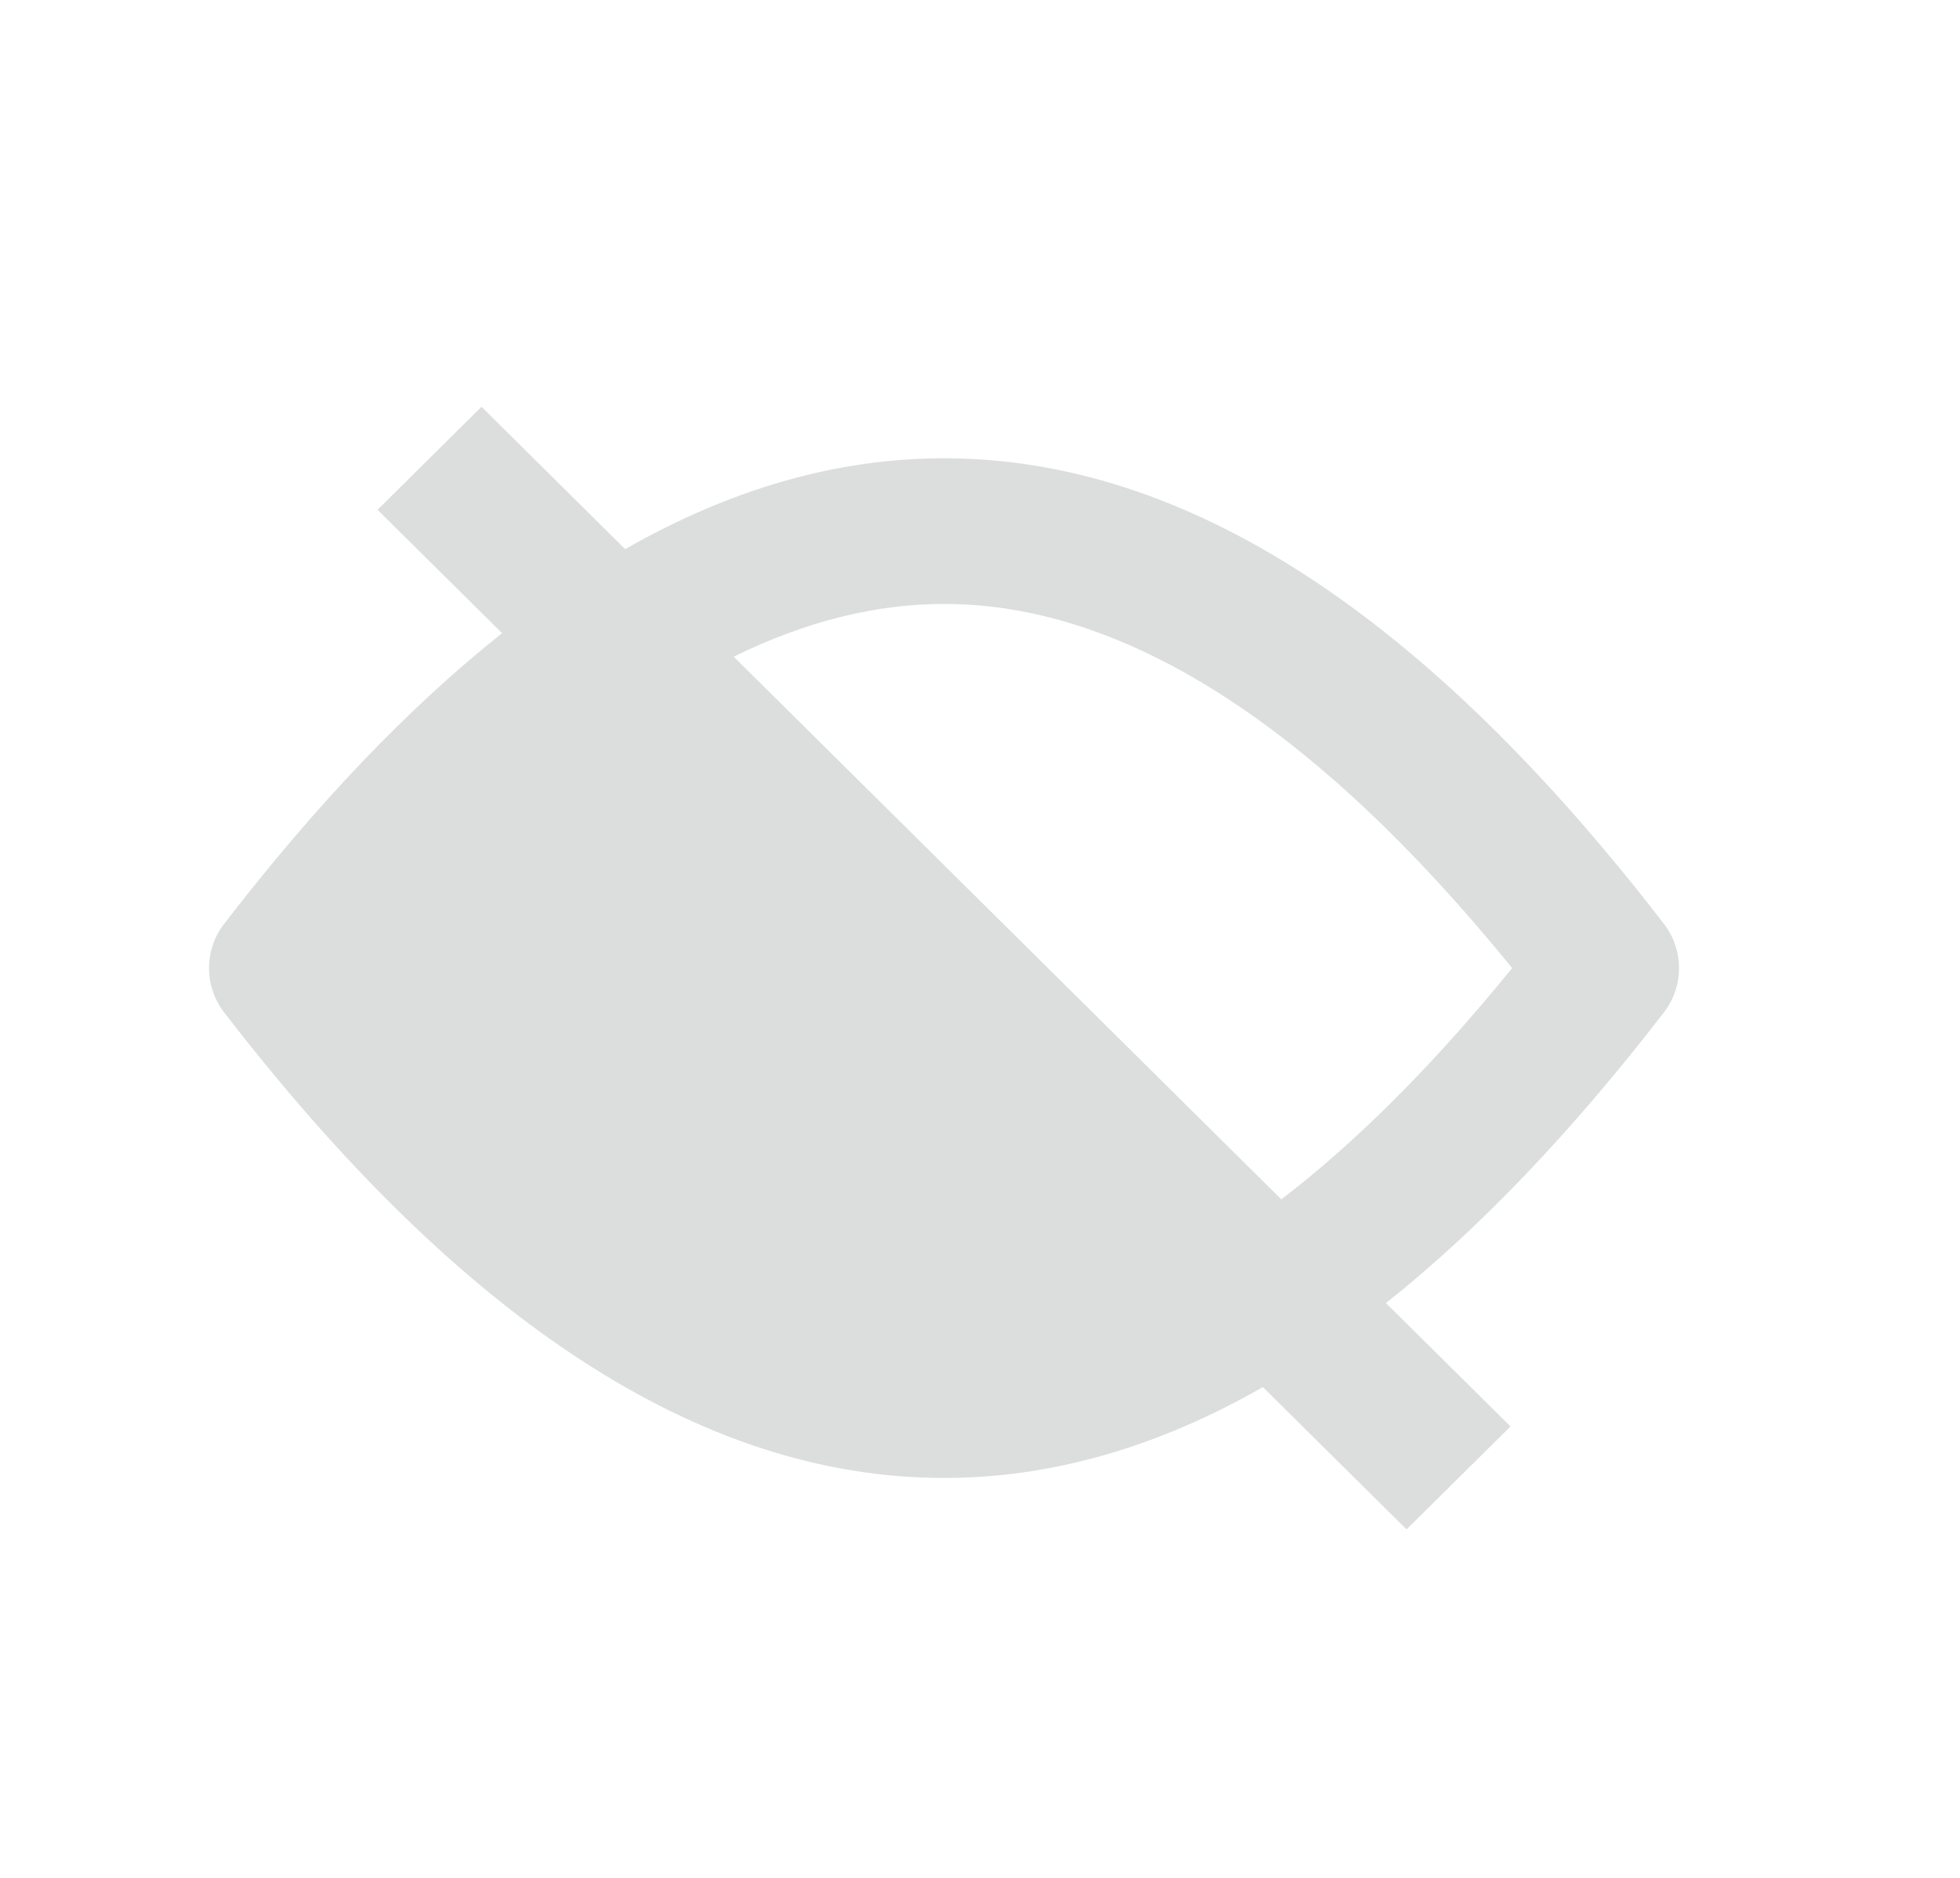
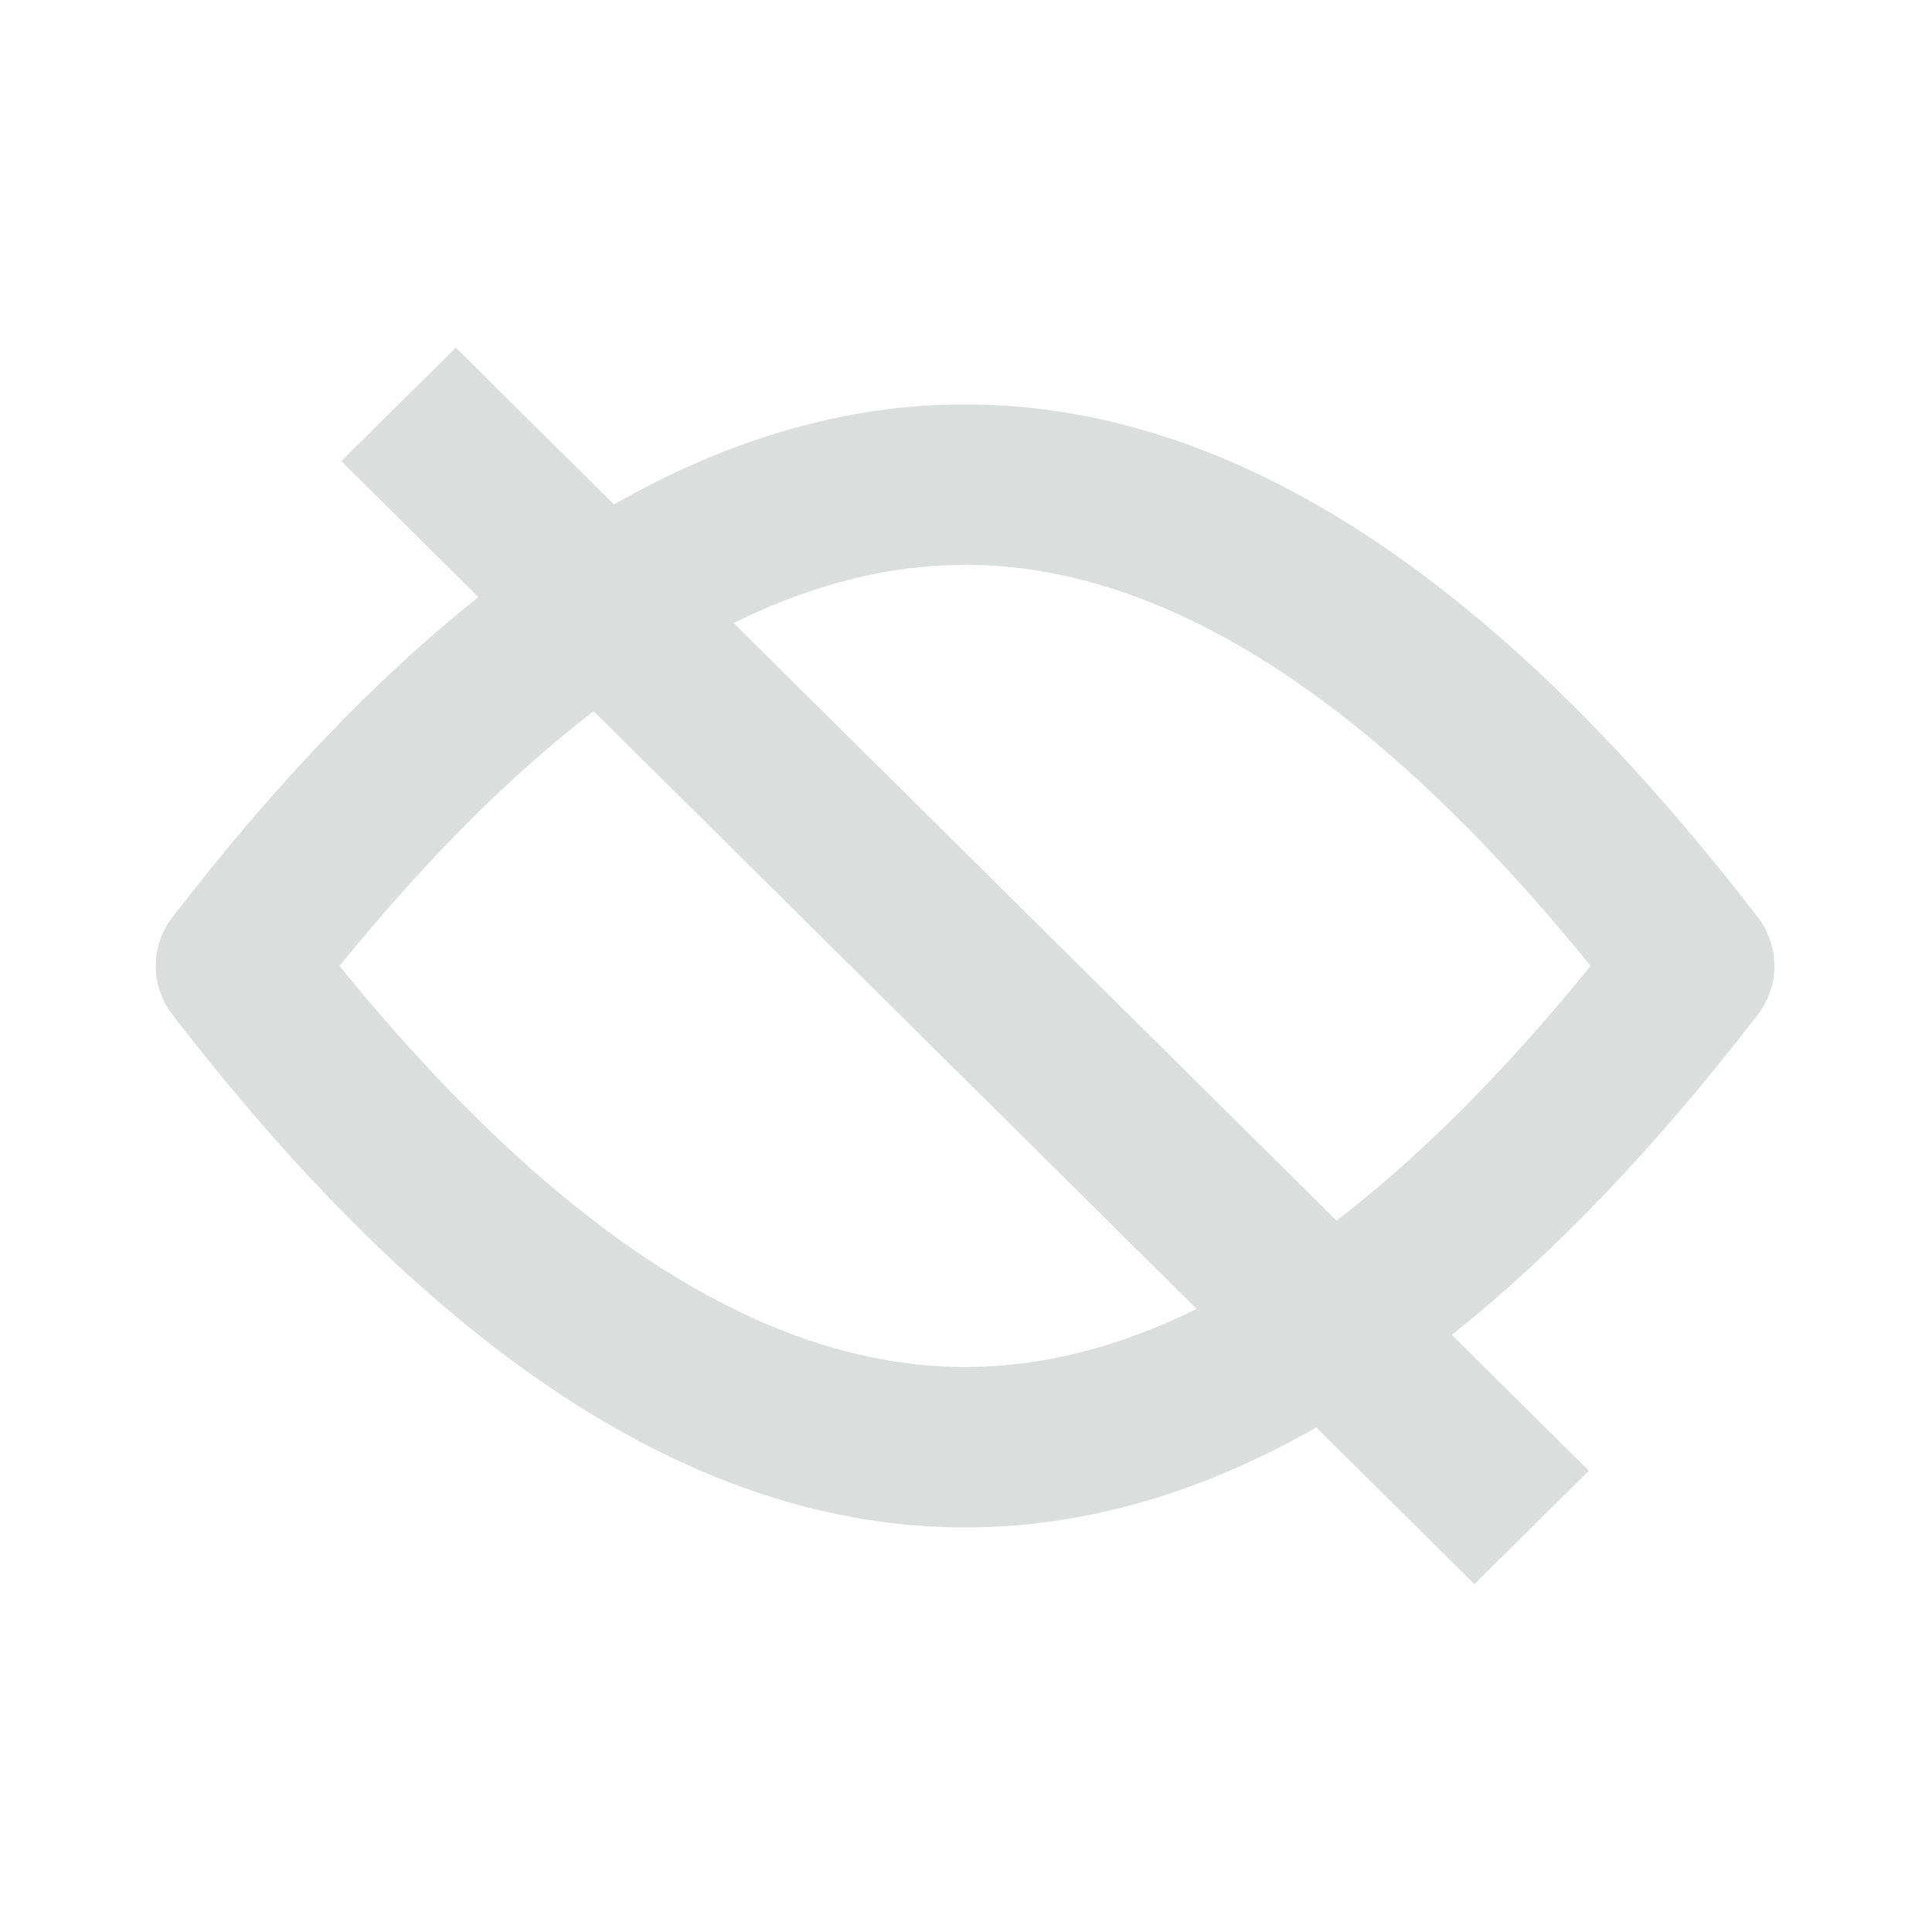
- <svg xmlns="http://www.w3.org/2000/svg" width="24" height="23" viewBox="0 0 24 23" fill="none">
-   <path fillRule="evenodd" clipRule="evenodd" d="M7.655 6.726L5.896 4.982L4.623 6.244L6.148 7.755C5.008 8.66 3.874 9.849 2.744 11.316C2.498 11.636 2.498 12.079 2.744 12.399C5.647 16.166 8.576 18.102 11.56 18.102C12.871 18.102 14.171 17.728 15.464 16.989L17.223 18.732L18.496 17.471L16.971 15.96C18.111 15.054 19.245 13.865 20.375 12.399C20.621 12.079 20.621 11.636 20.375 11.316C17.472 7.549 14.543 5.613 11.56 5.613C10.248 5.613 8.948 5.987 7.655 6.726ZM7.429 9.025C6.505 9.733 5.563 10.676 4.603 11.857C7.042 14.86 9.369 16.318 11.56 16.318C12.399 16.318 13.257 16.104 14.135 15.671L7.429 9.025ZM15.69 14.69L8.984 8.043C9.862 7.611 10.721 7.397 11.56 7.397C13.75 7.397 16.077 8.855 18.516 11.857C17.556 13.039 16.614 13.981 15.69 14.69Z" fill="#DCDDDD" />
+ <svg xmlns="http://www.w3.org/2000/svg" width="25" height="25" viewBox="0 0 25 25" fill="none">
+   <path fill-rule="evenodd" clip-rule="evenodd" d="M7.945 6.528L5.898 4.499L4.417 5.967L6.191 7.726C4.865 8.779 3.545 10.163 2.231 11.869C1.944 12.241 1.944 12.757 2.231 13.129C5.608 17.513 9.017 19.765 12.488 19.765C14.014 19.765 15.528 19.33 17.032 18.471L19.079 20.499L20.56 19.031L18.786 17.273C20.112 16.219 21.431 14.836 22.746 13.129C23.033 12.757 23.033 12.241 22.746 11.869C19.369 7.486 15.96 5.233 12.488 5.233C10.963 5.233 9.449 5.668 7.945 6.528ZM7.682 9.203C6.607 10.028 5.511 11.124 4.393 12.499C7.232 15.993 9.939 17.689 12.488 17.689C13.464 17.689 14.464 17.441 15.485 16.937L7.682 9.203ZM17.295 15.795L9.492 8.061C10.513 7.558 11.512 7.309 12.488 7.309C15.037 7.309 17.745 9.005 20.583 12.499C19.466 13.874 18.369 14.971 17.295 15.795Z" fill="#DCDDDD" />
</svg>
